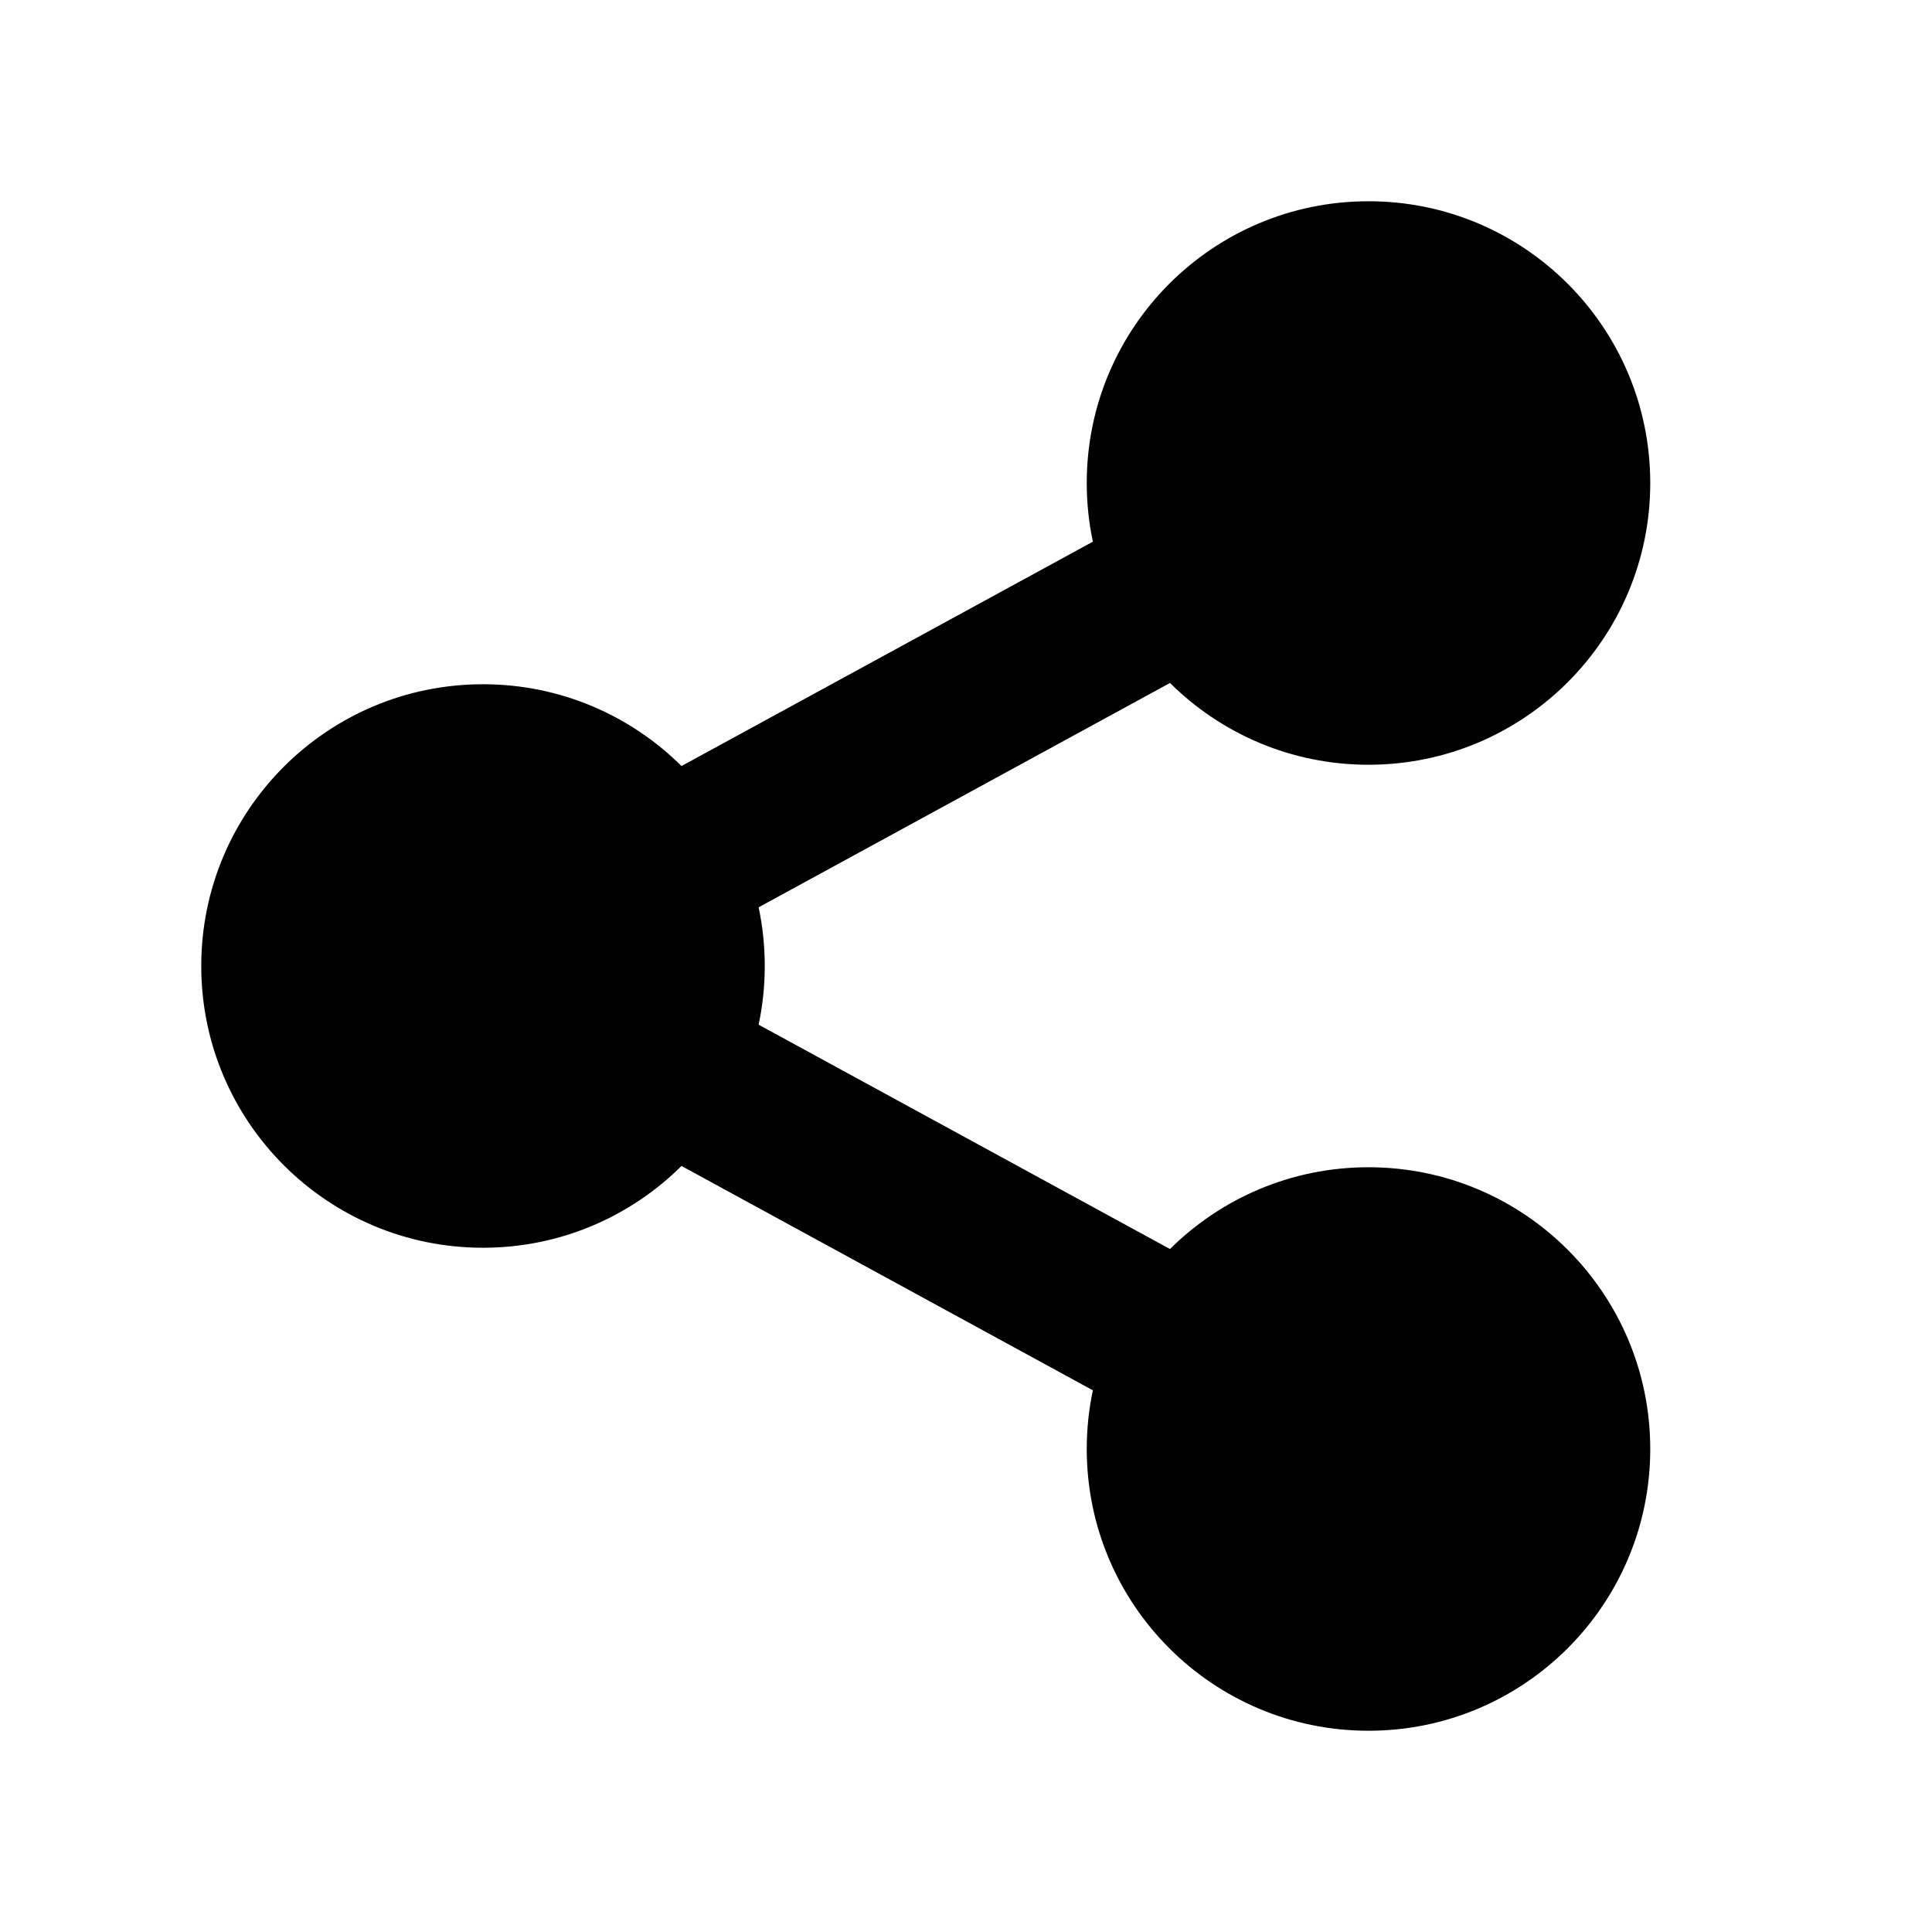
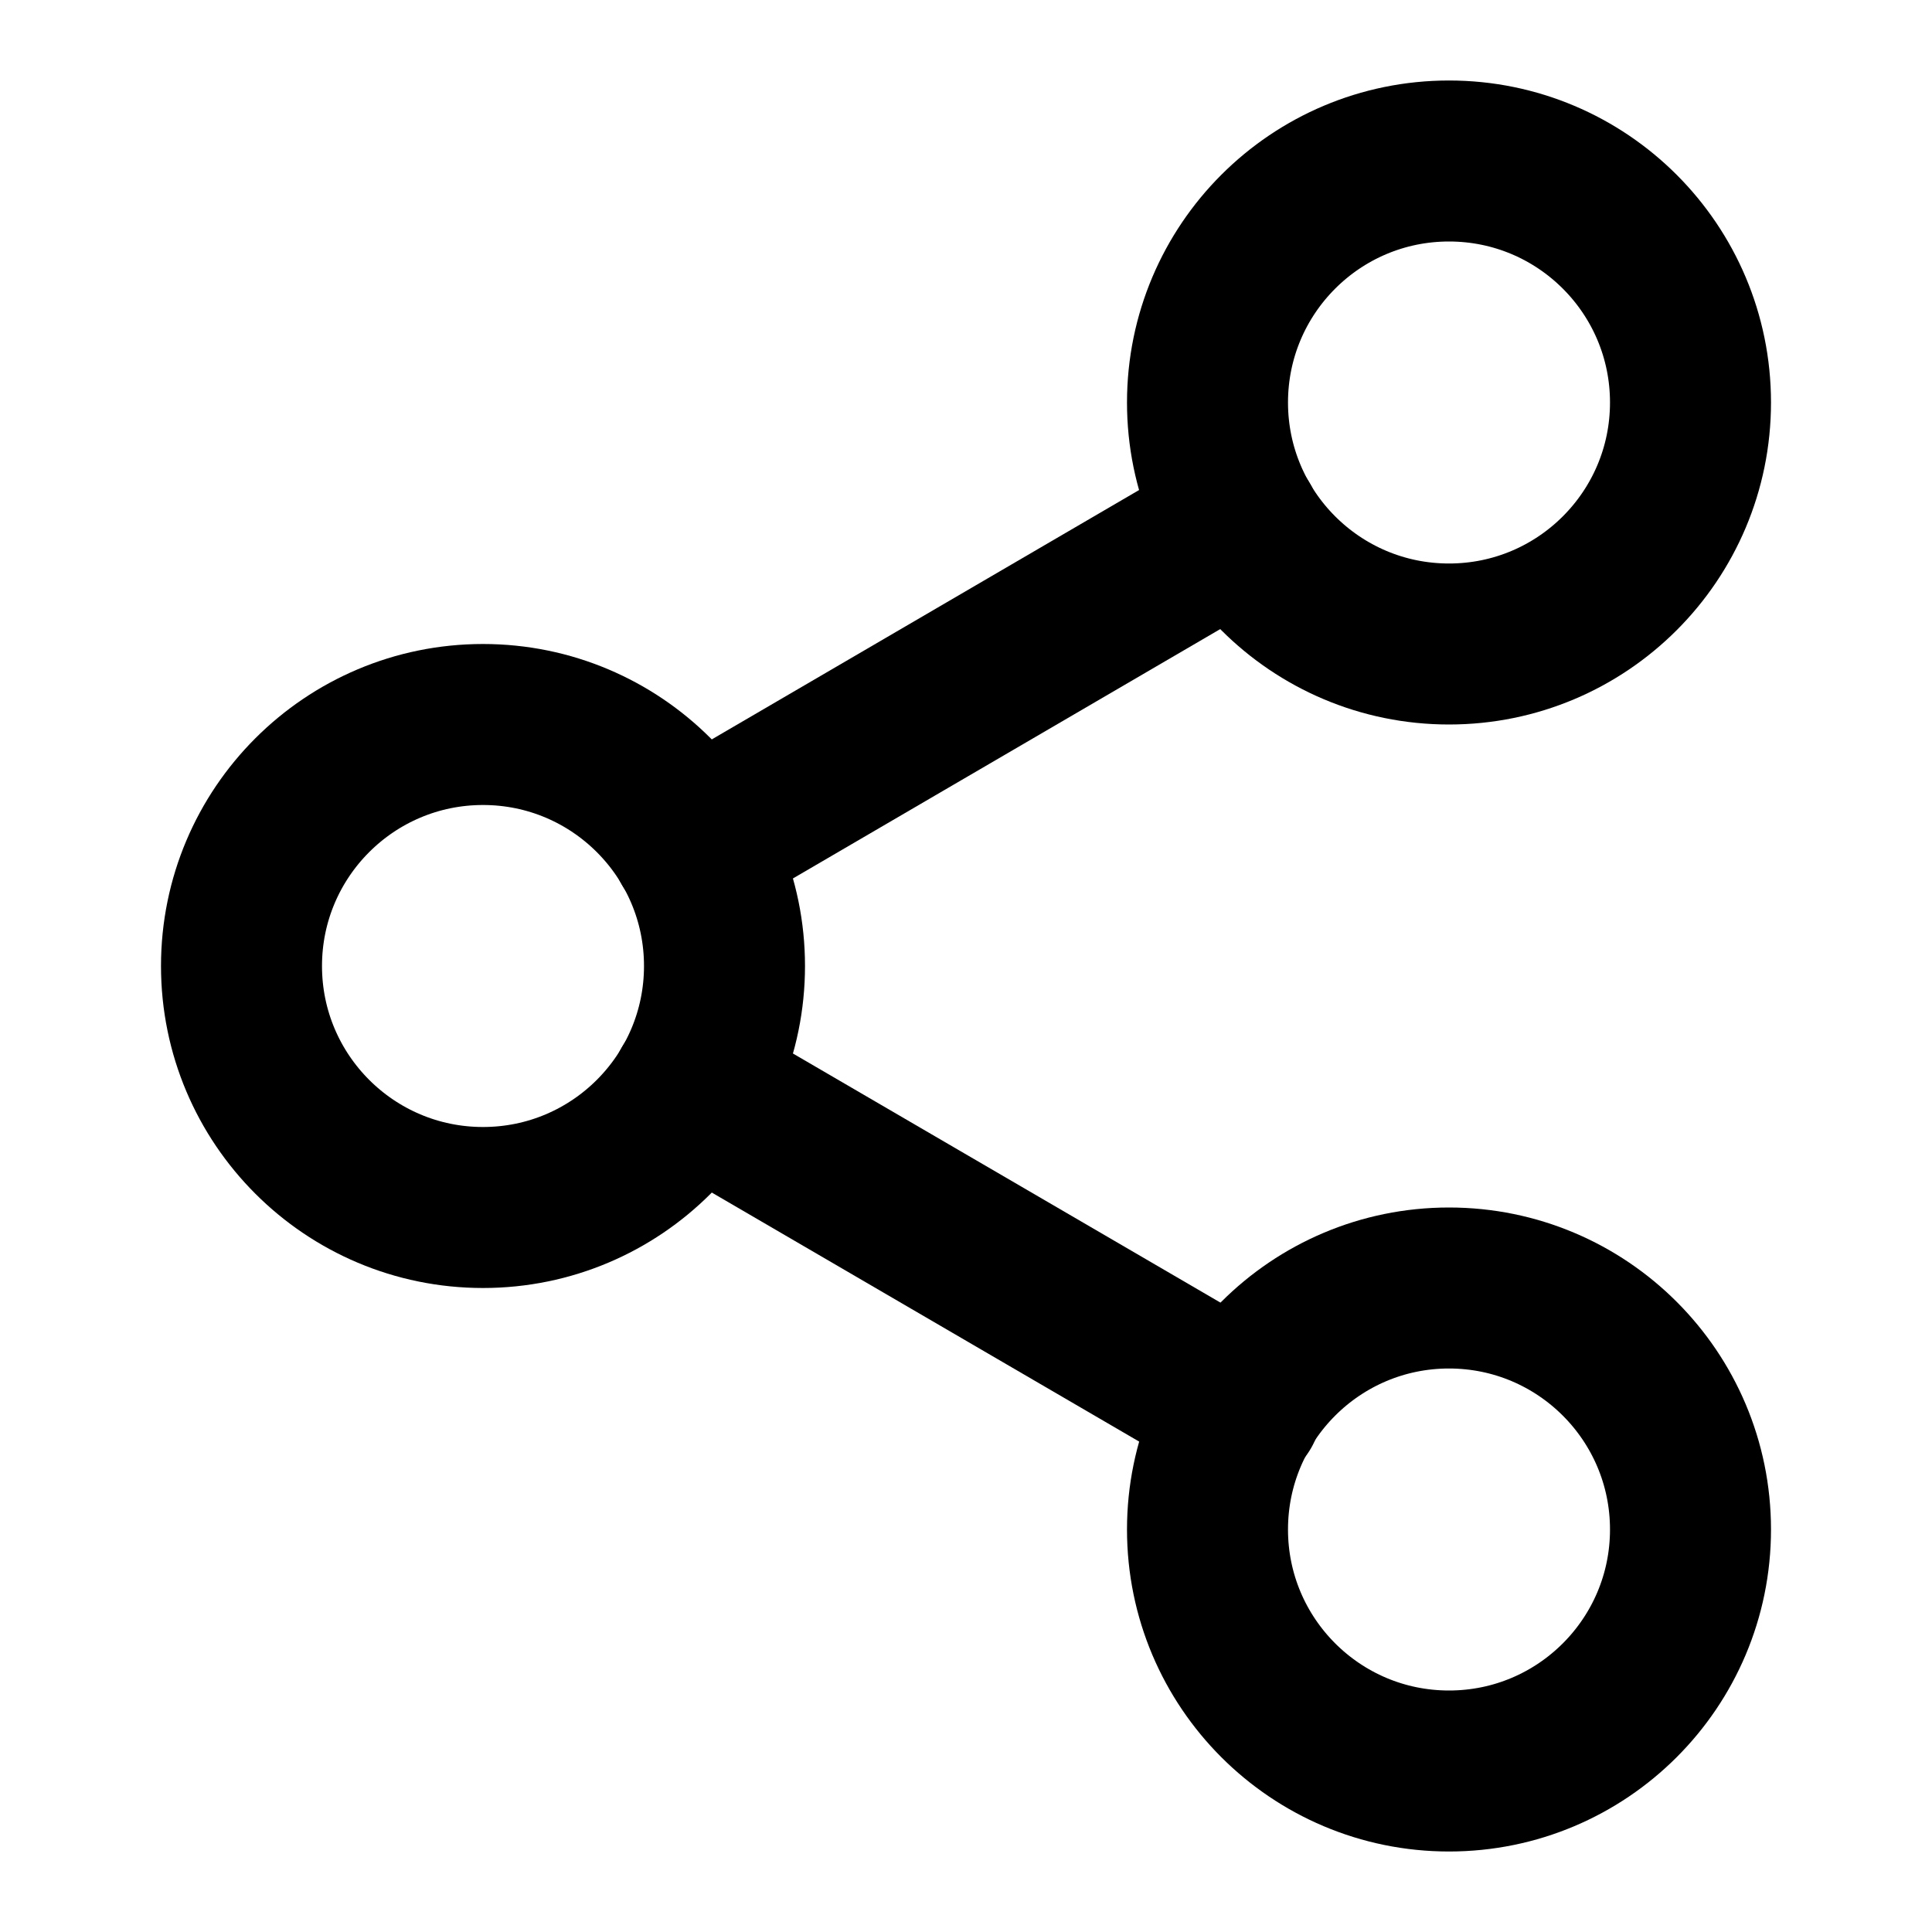
- <svg xmlns="http://www.w3.org/2000/svg" stroke="currentColor" fill="currentColor" stroke-width="0" viewBox="0 0 24 24">
-   <path d="M13.576 17.271L8.466 14.484C7.833 15.112 6.962 15.5 6 15.5C4.067 15.5 2.5 13.933 2.5 12C2.5 10.067 4.067 8.5 6 8.5C6.962 8.5 7.833 8.888 8.466 9.516L13.576 6.729C13.526 6.494 13.5 6.25 13.5 6C13.5 4.067 15.067 2.5 17 2.5C18.933 2.5 20.5 4.067 20.5 6C20.5 7.933 18.933 9.5 17 9.5C16.038 9.5 15.167 9.112 14.534 8.484L9.424 11.271C9.474 11.506 9.5 11.75 9.5 12C9.5 12.25 9.474 12.493 9.424 12.729L14.534 15.516C15.167 14.888 16.038 14.5 17 14.5C18.933 14.5 20.5 16.067 20.5 18C20.5 19.933 18.933 21.5 17 21.5C15.067 21.5 13.5 19.933 13.5 18C13.5 17.75 13.526 17.506 13.576 17.271Z">
-     </path>
+ <svg xmlns="http://www.w3.org/2000/svg" width="24" height="24" viewBox="0 0 24 24" fill="none" stroke="currentColor" stroke-width="2" stroke-linecap="round" stroke-linejoin="round">
+   <circle cx="18" cy="5" r="3" />
+   <circle cx="6" cy="12" r="3" />
+   <circle cx="18" cy="19" r="3" />
+   <line x1="8.59" x2="15.42" y1="13.51" y2="17.49" />
+   <line x1="15.41" x2="8.59" y1="6.51" y2="10.49" />
</svg>
